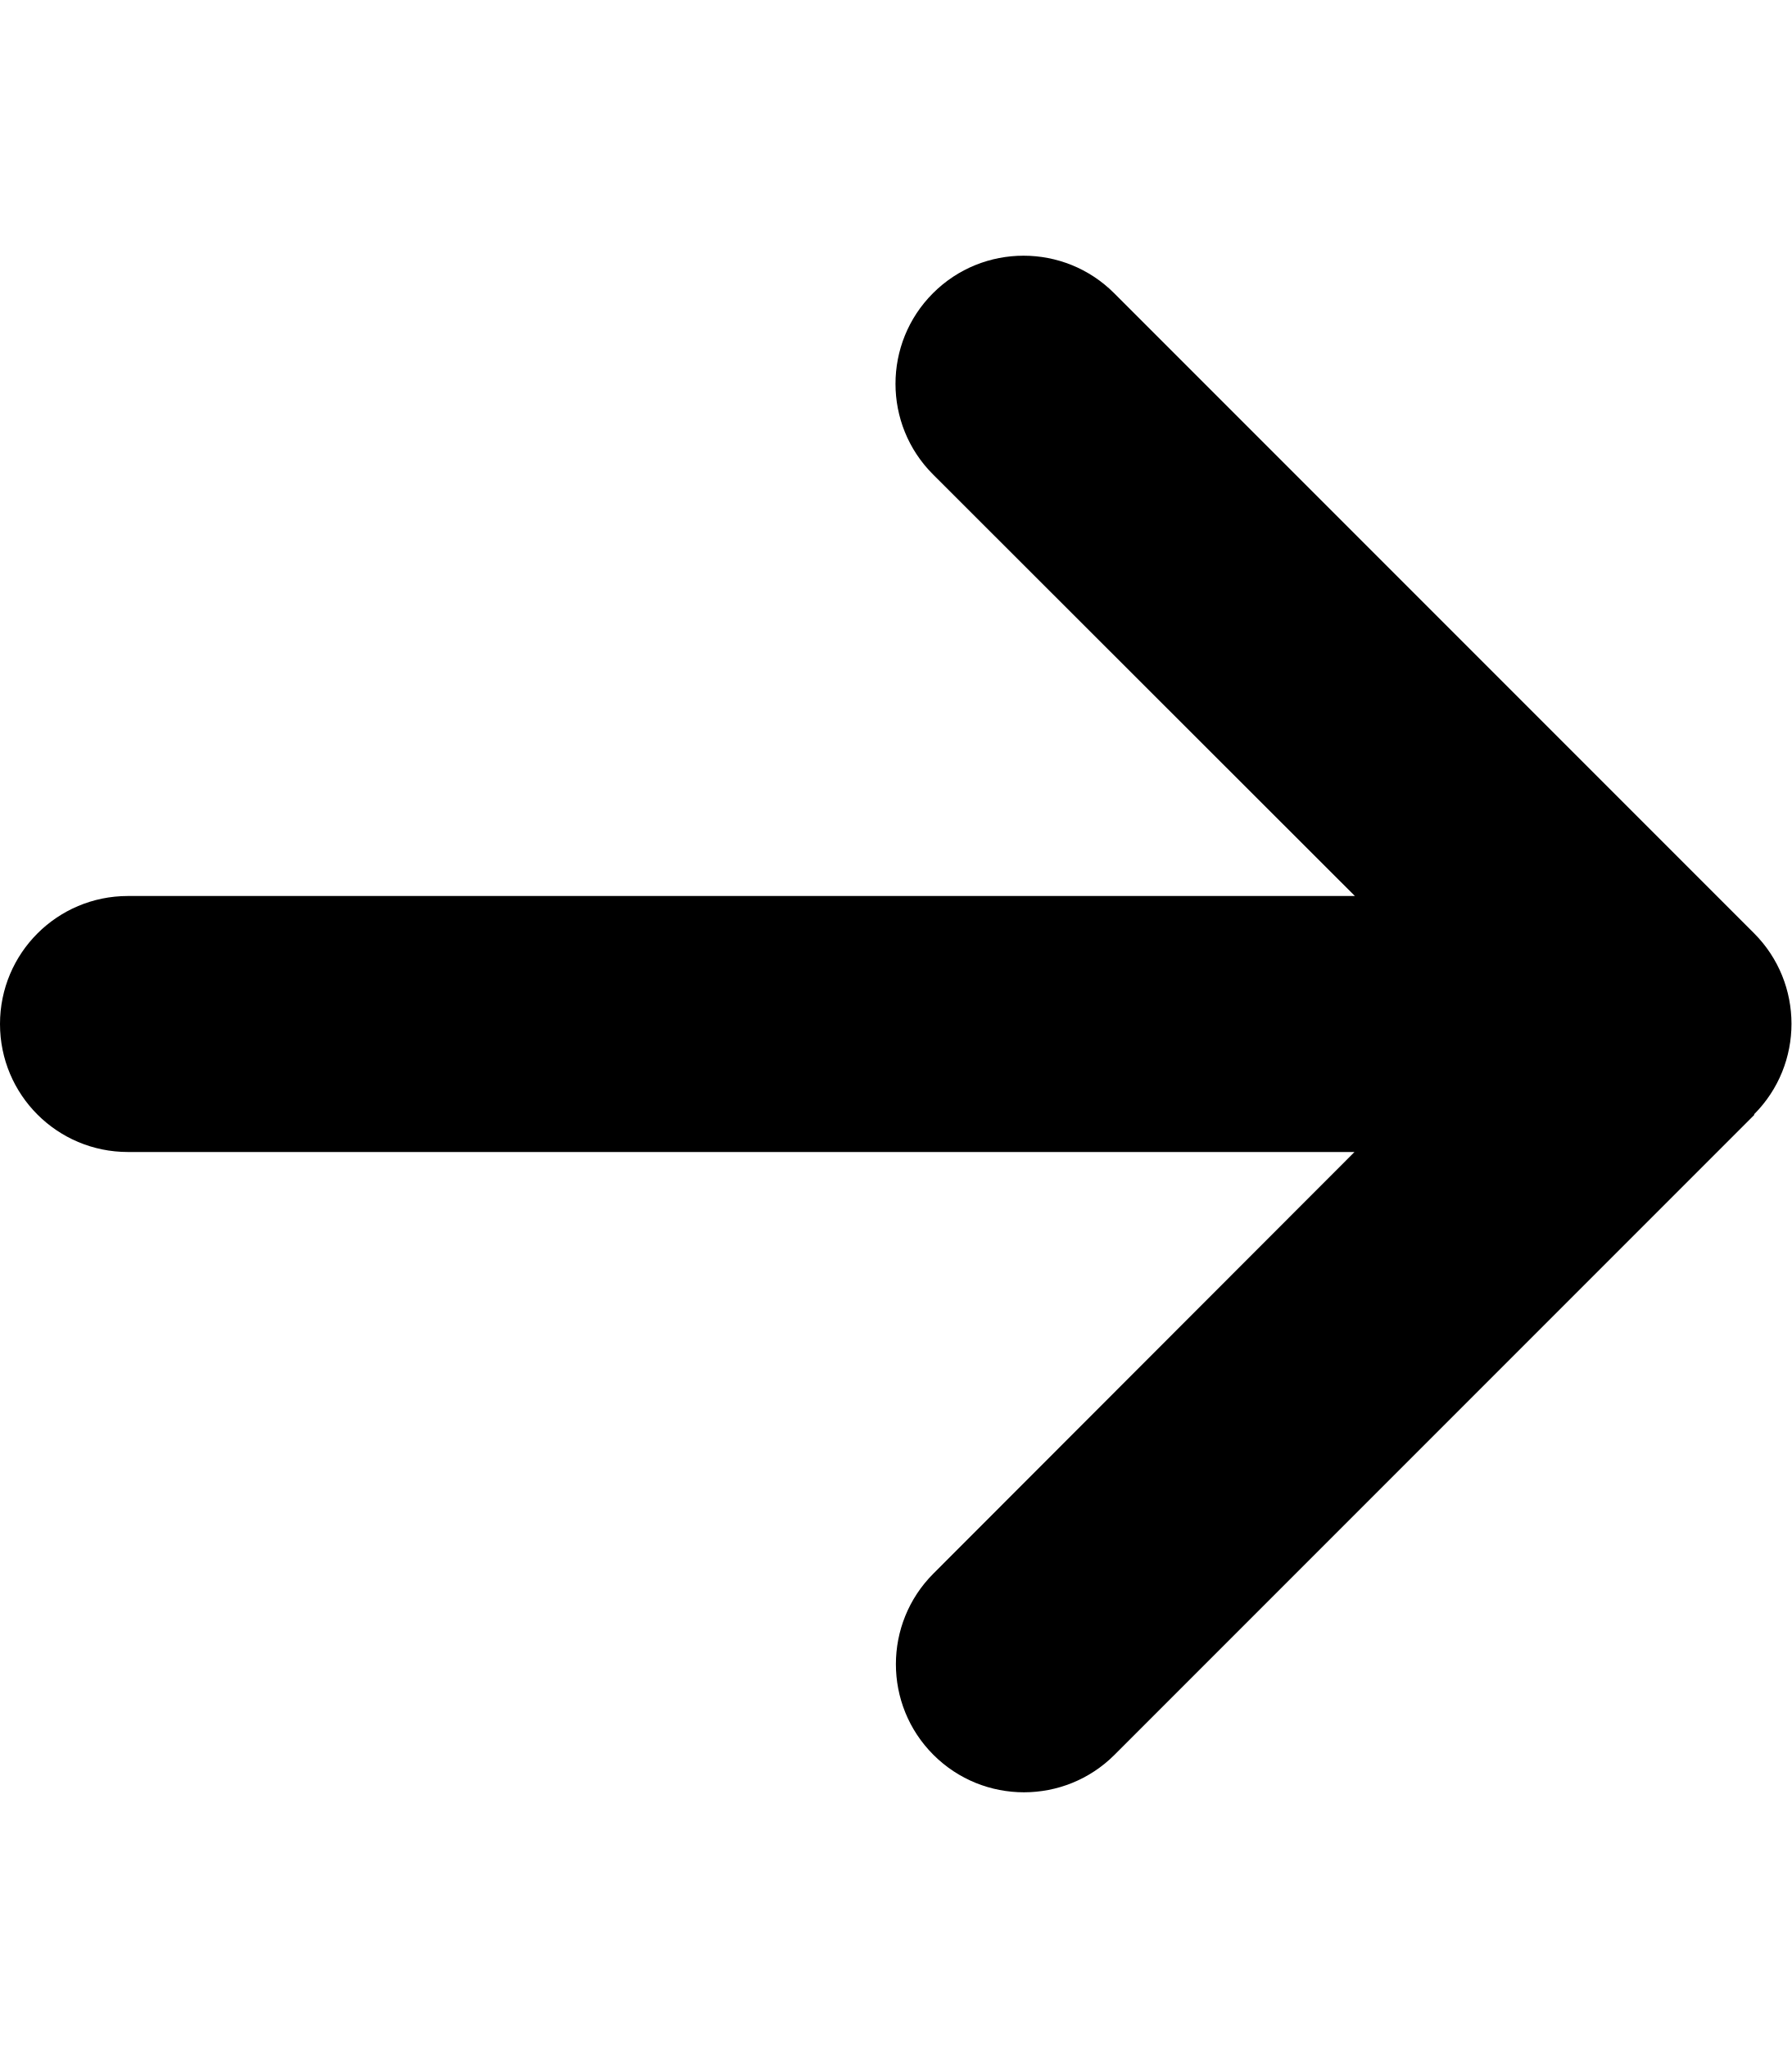
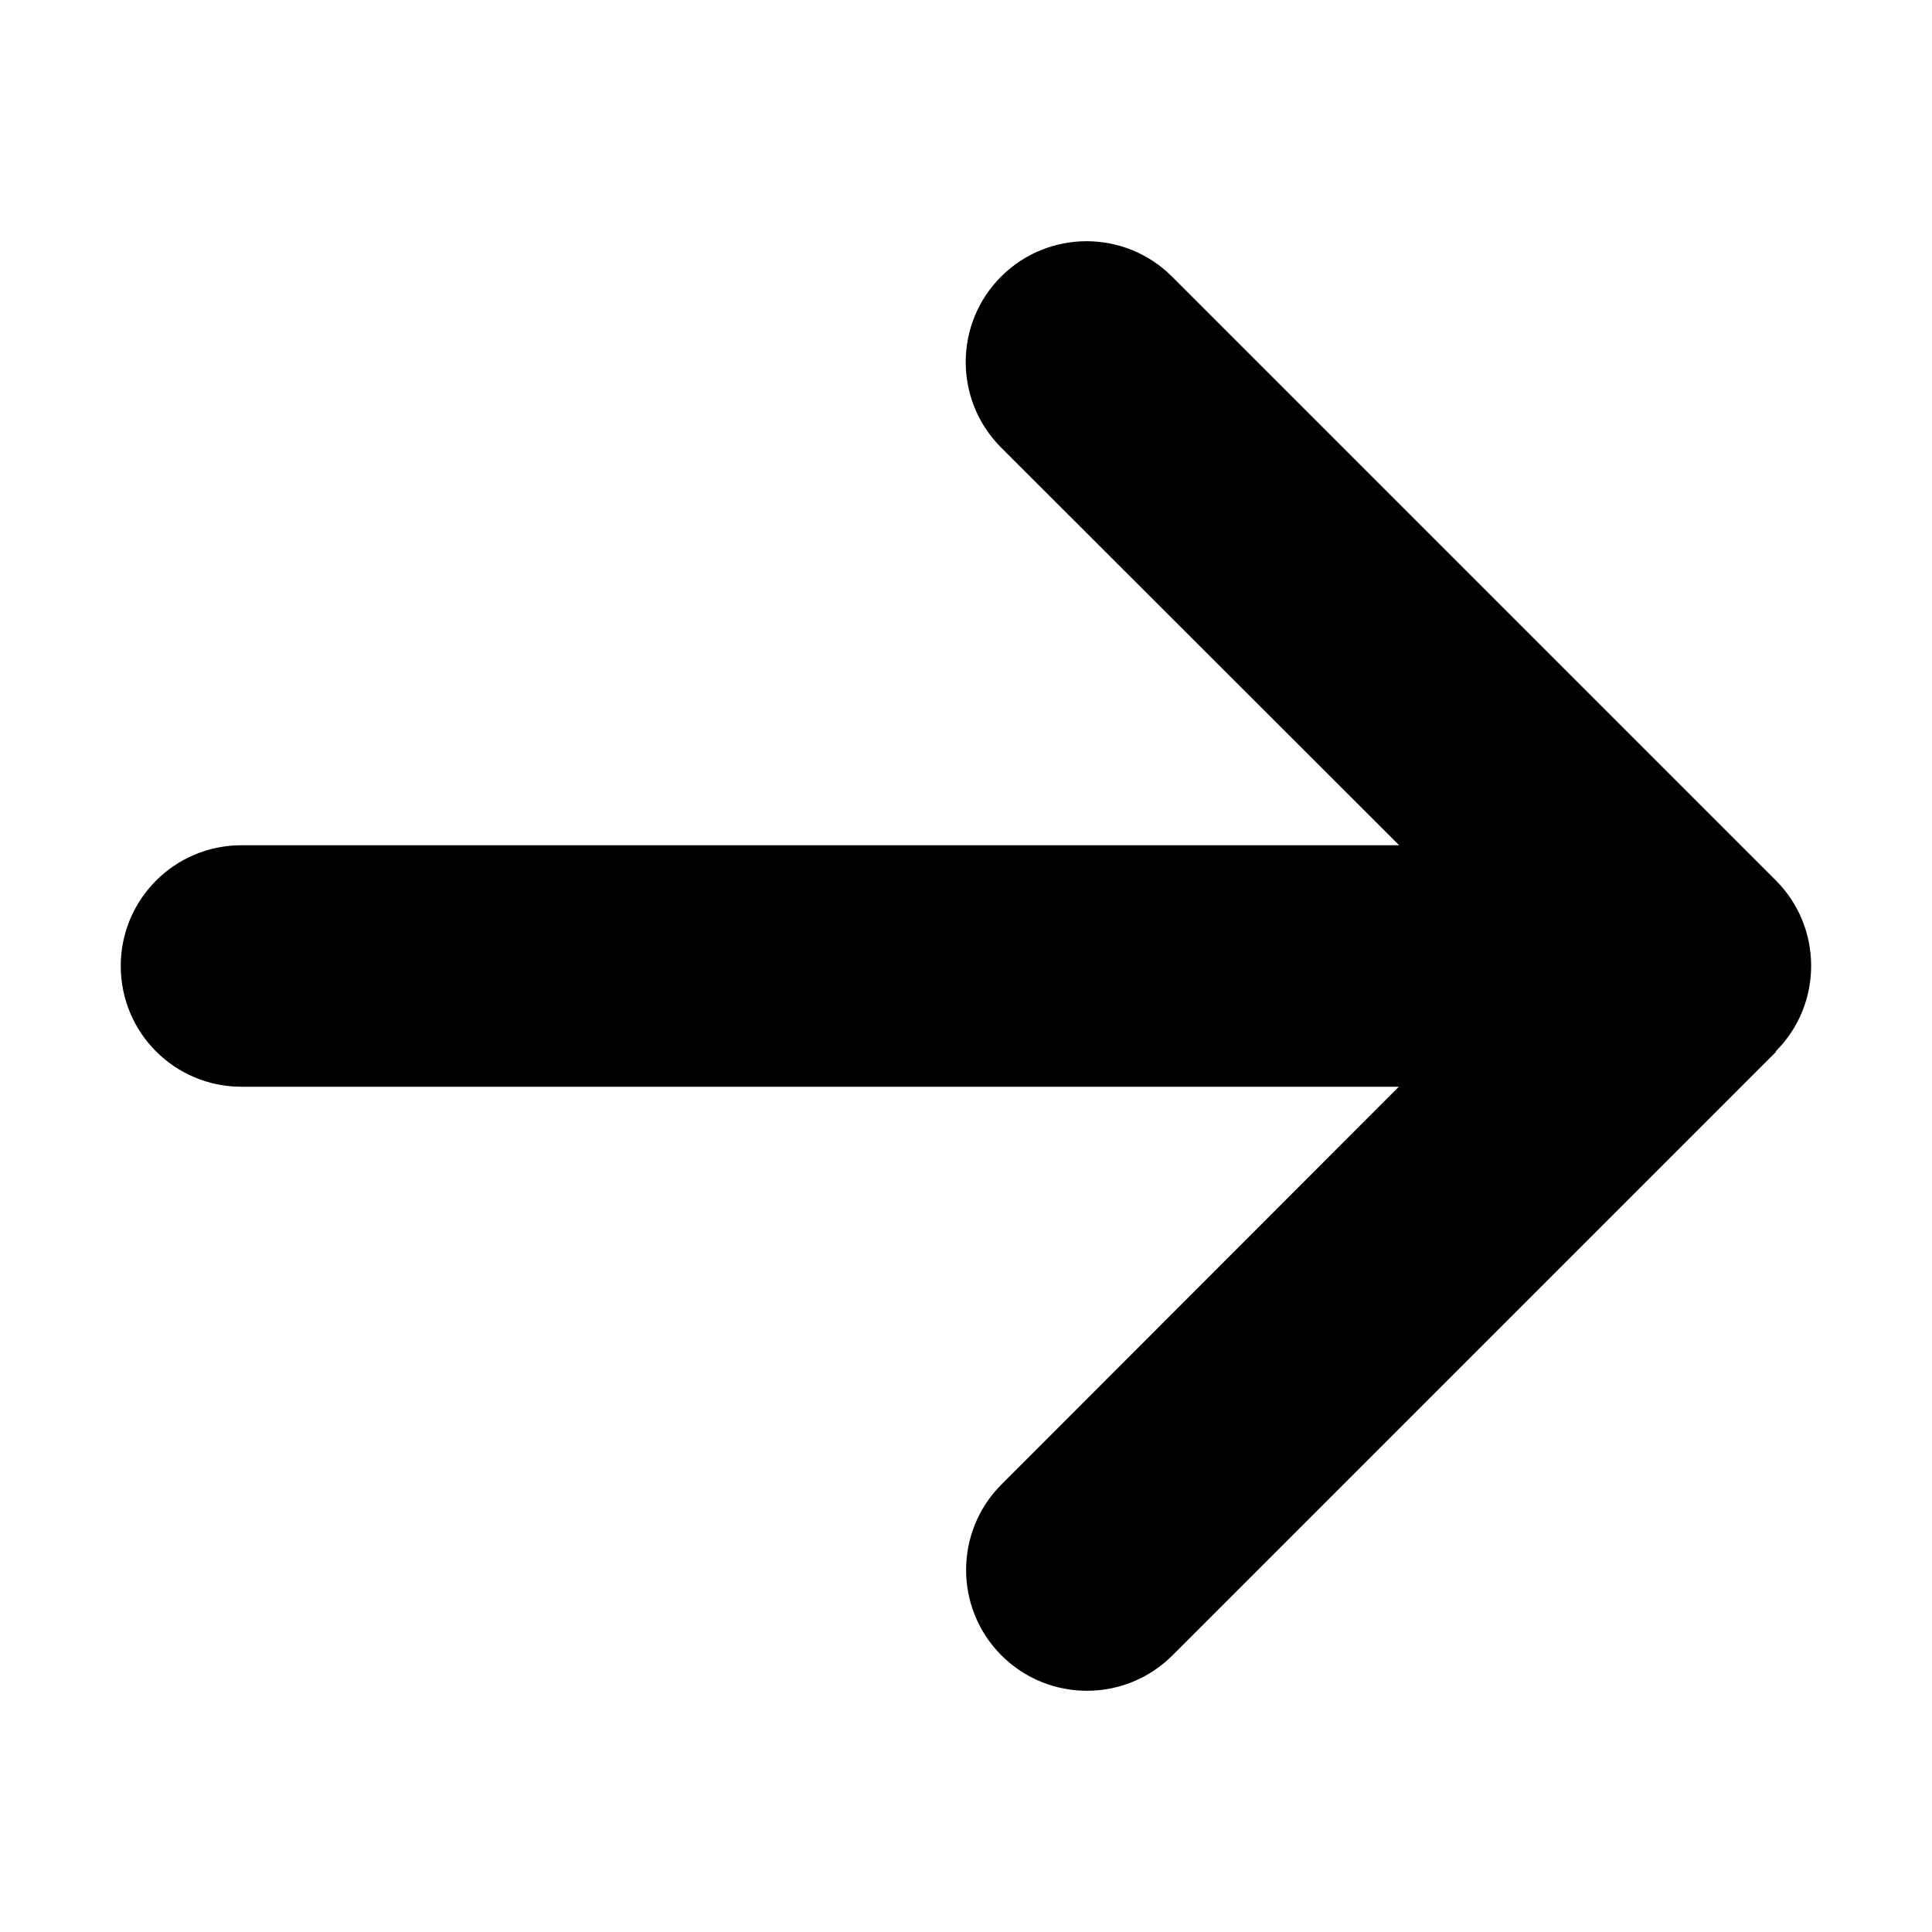
- <svg xmlns="http://www.w3.org/2000/svg" viewBox="0 0 448 512">
+ <svg xmlns="http://www.w3.org/2000/svg" viewBox="-32 0 512 512">
  <path d="M438.6 278.6c12.5-12.5 12.5-32.8 0-45.3l-160-160c-12.5-12.5-32.8-12.5-45.3 0s-12.5 32.8 0 45.3L338.8 224 32 224c-17.7 0-32 14.3-32 32s14.3 32 32 32l306.7 0L233.4 393.4c-12.5 12.5-12.5 32.8 0 45.3s32.8 12.5 45.3 0l160-160z" />
</svg>
